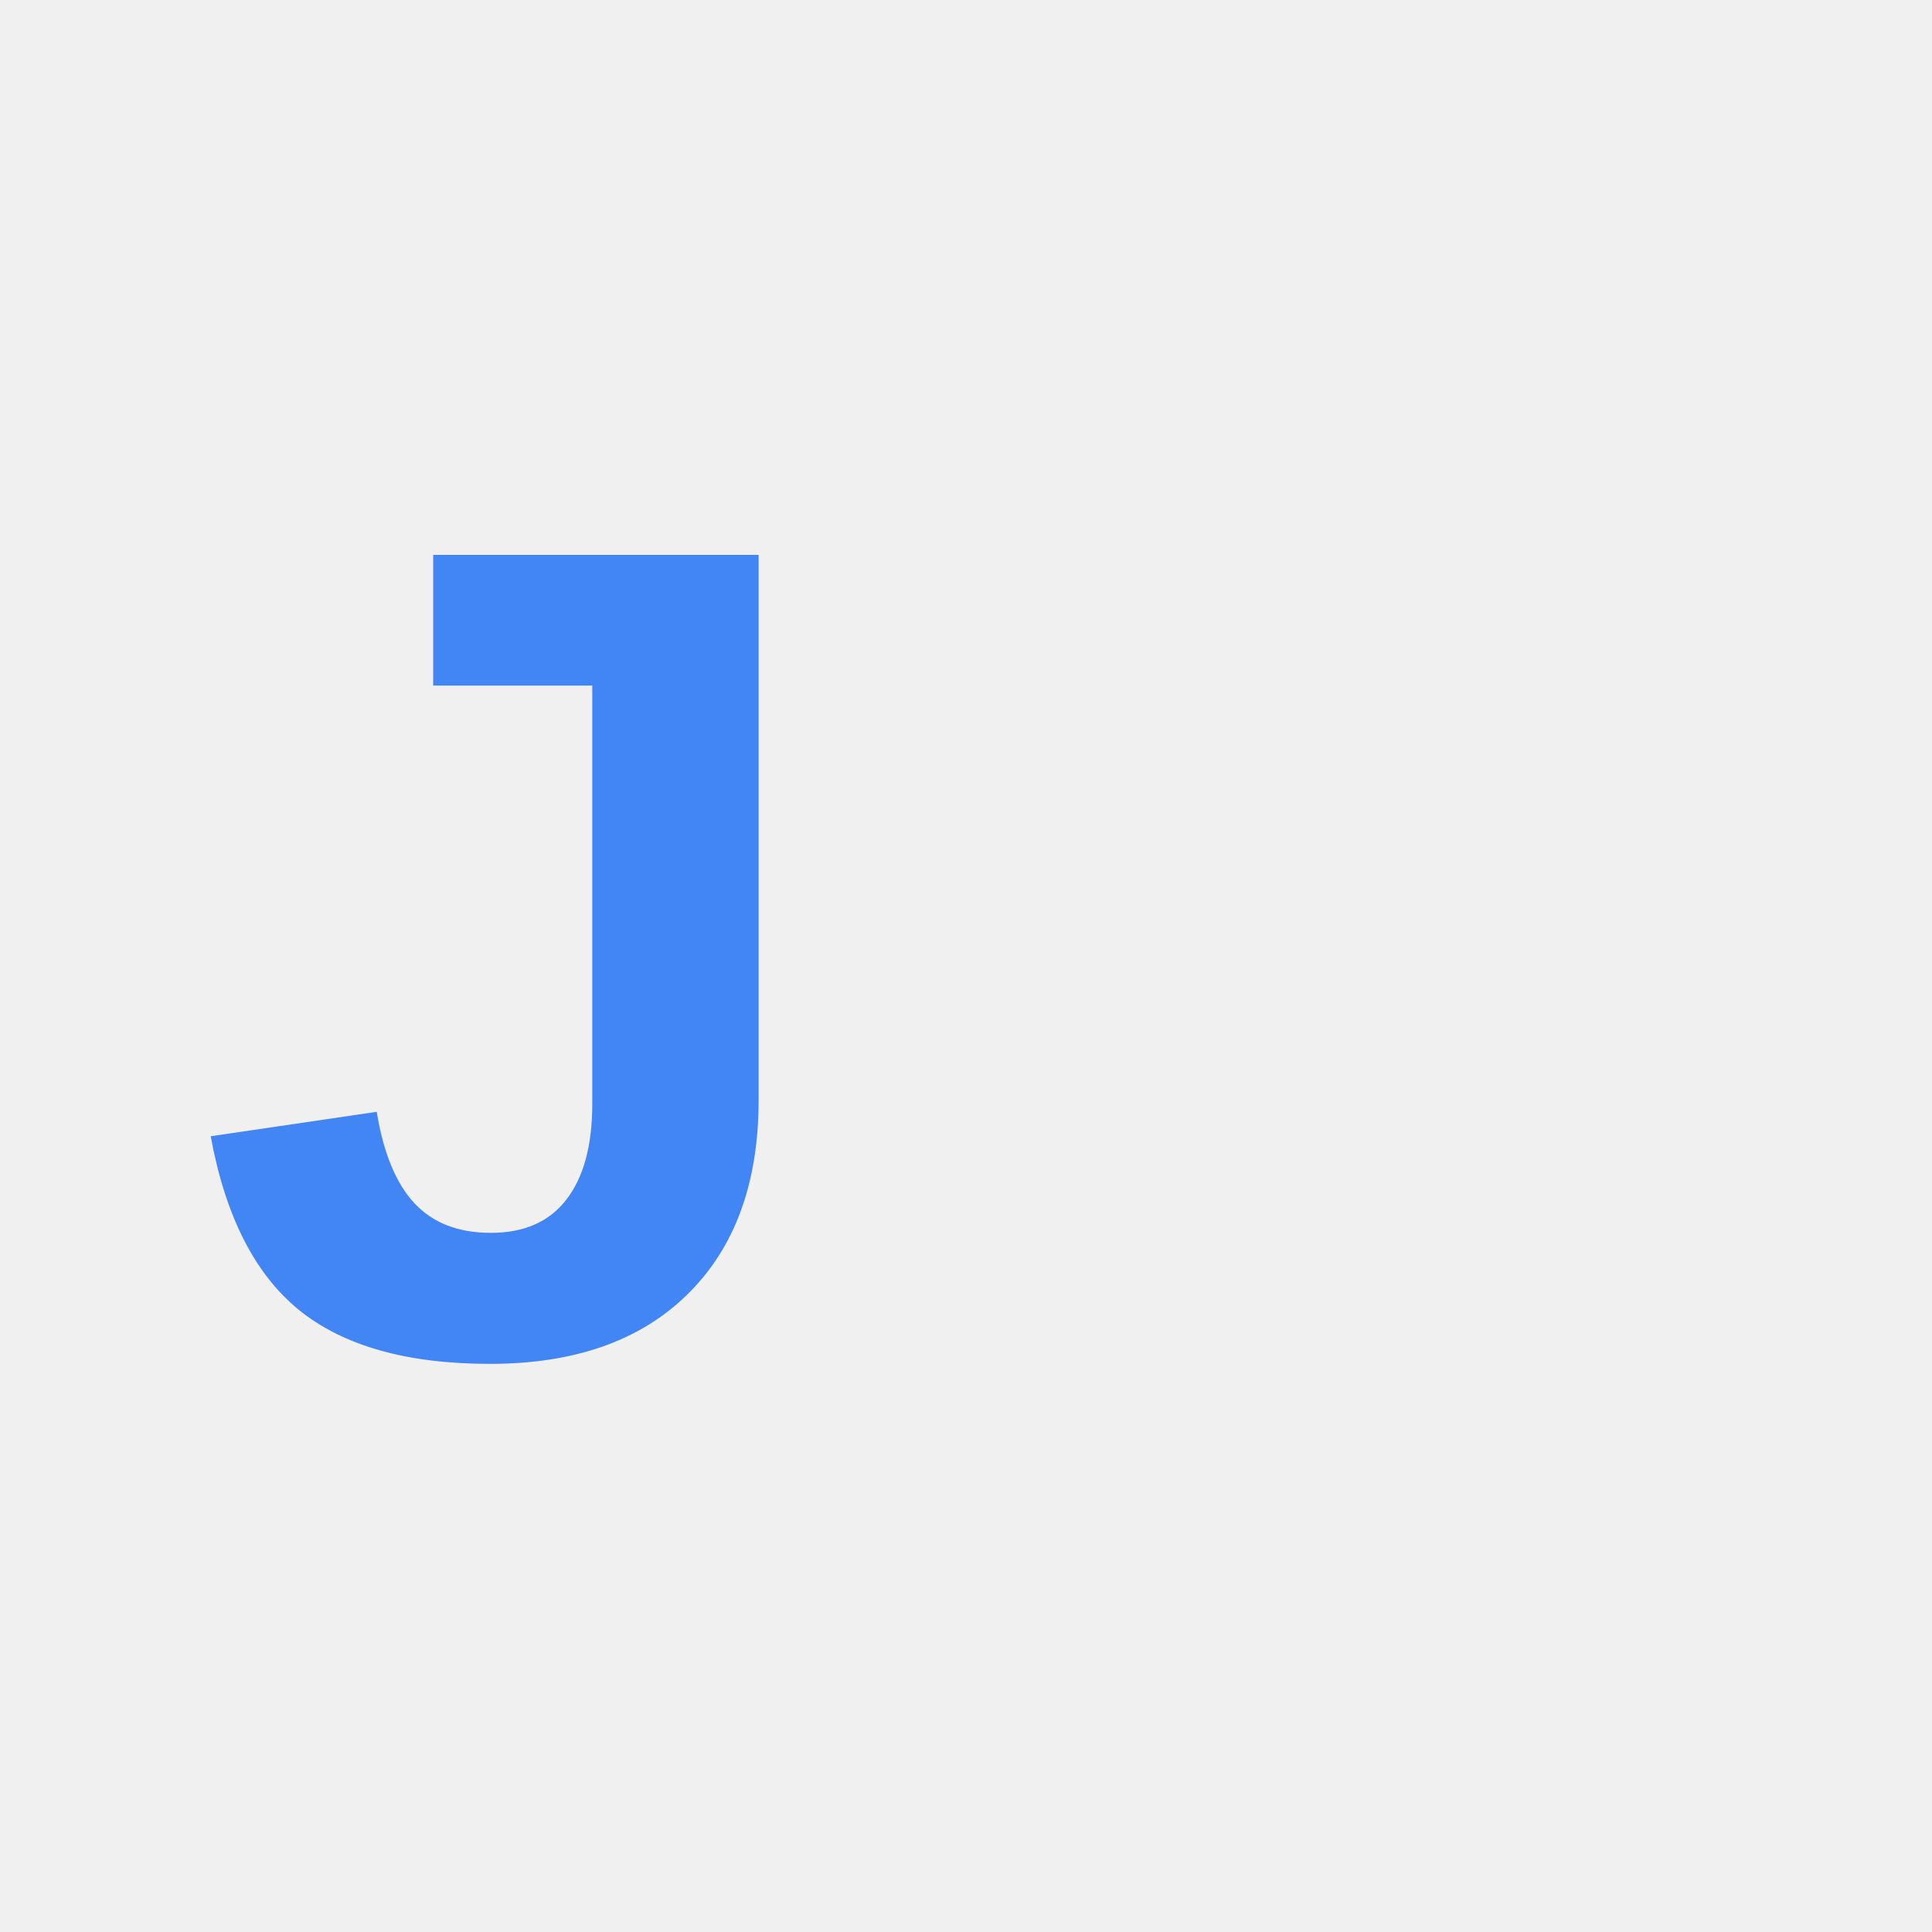
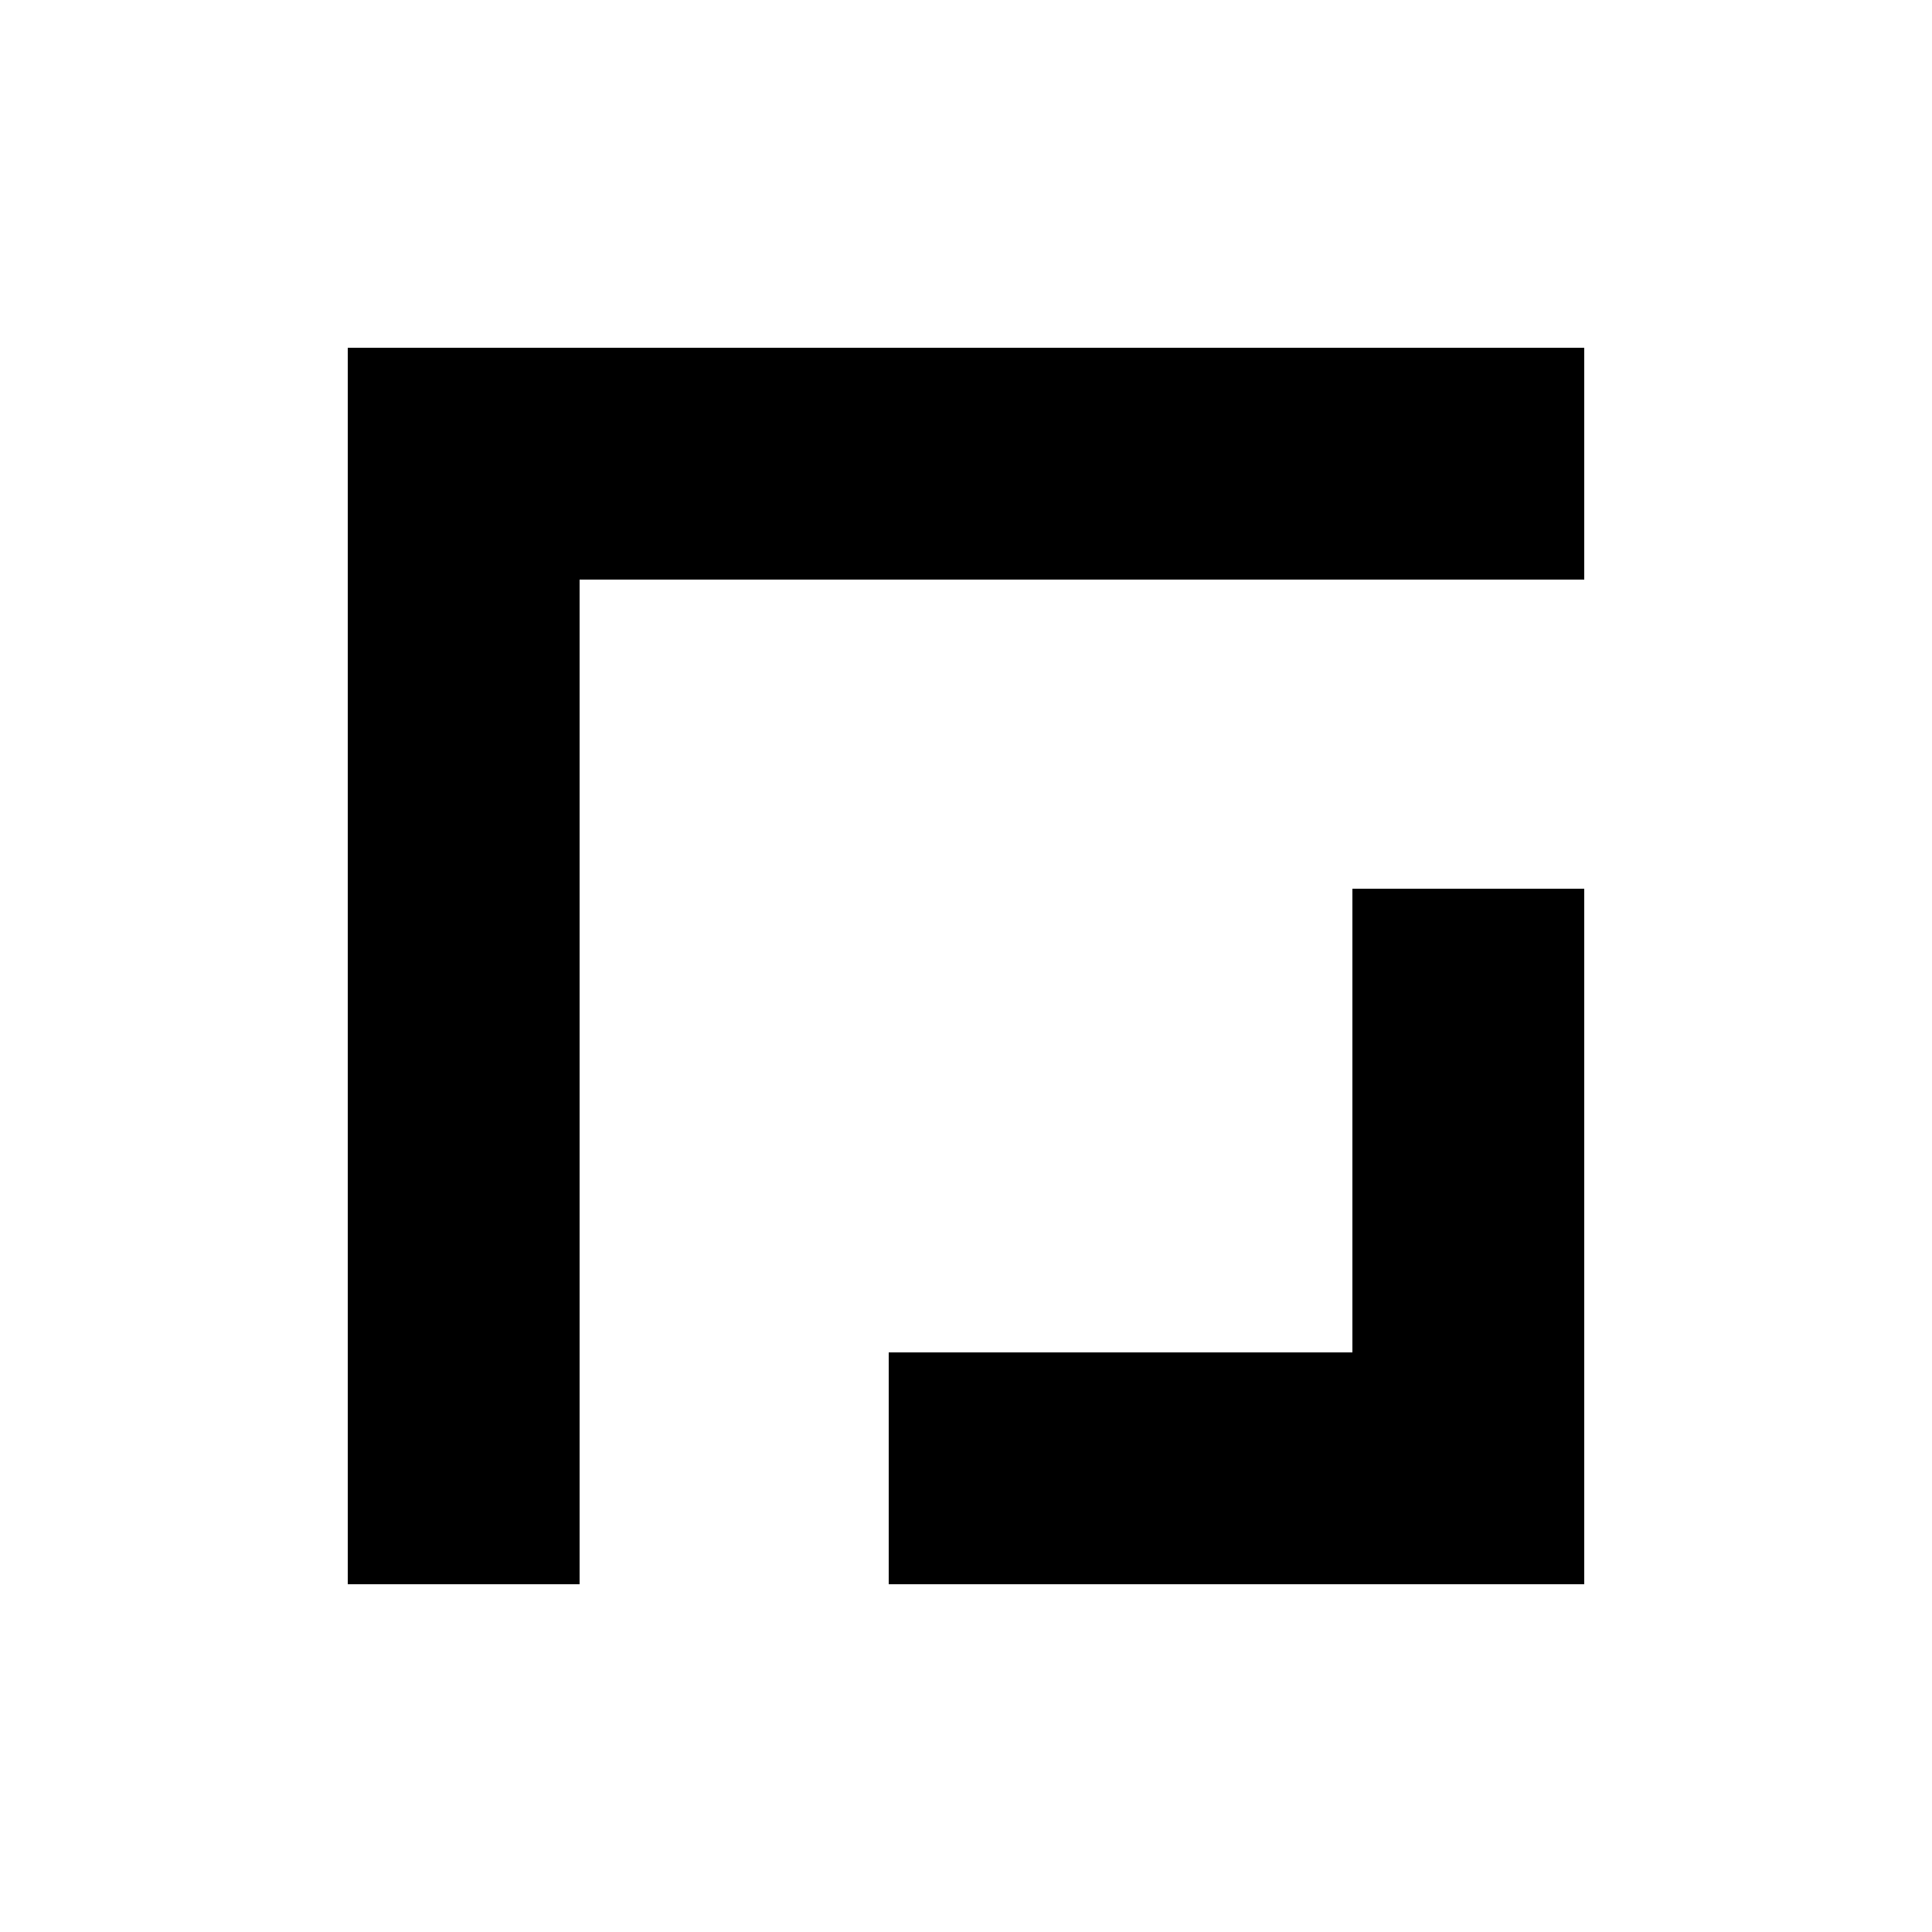
<svg xmlns="http://www.w3.org/2000/svg" viewBox="0 0 100 100">
-   <text x="10" y="70" font-family="Arial, sans-serif" font-size="60" font-weight="bold">
-     <tspan fill="#4285f4">J</tspan>
-   </text>
+   <rect width="100" height="100" fill="#ffffff" />
+   <path d="M18 18H82V30H30V82H18V18ZM82 82H46V70H70V46H82V82Z" fill="#000000" />
</svg>
